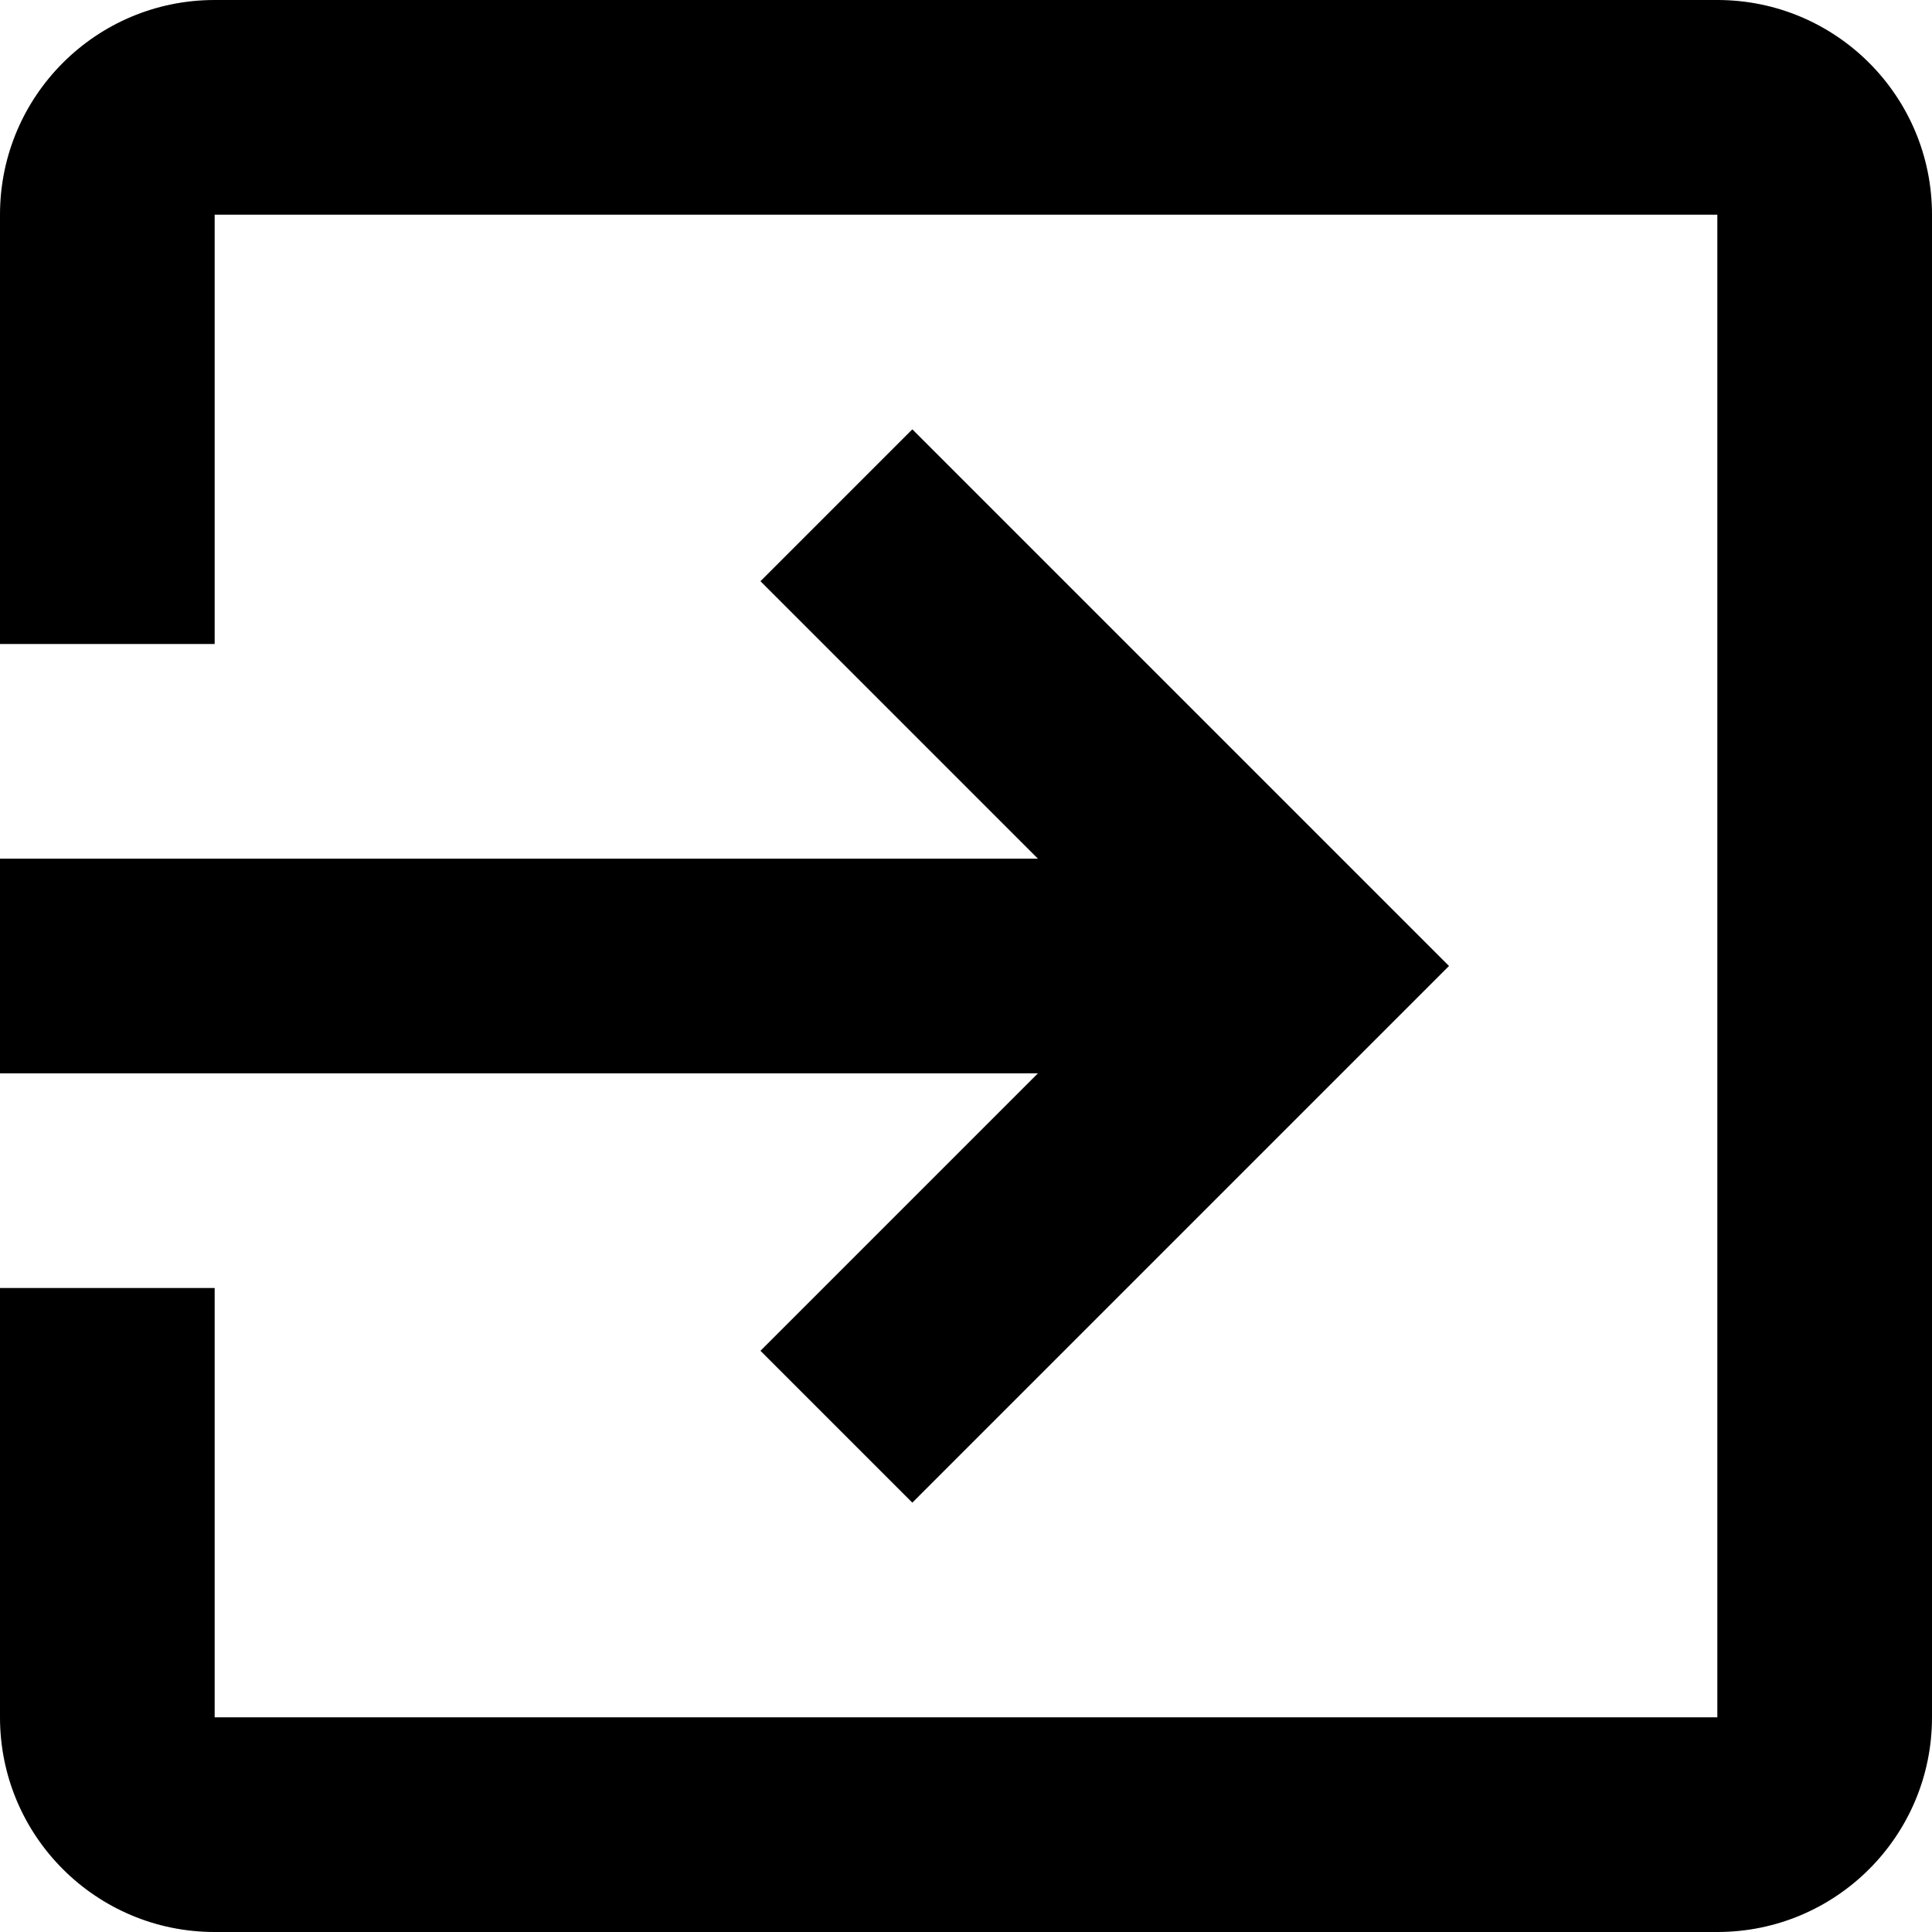
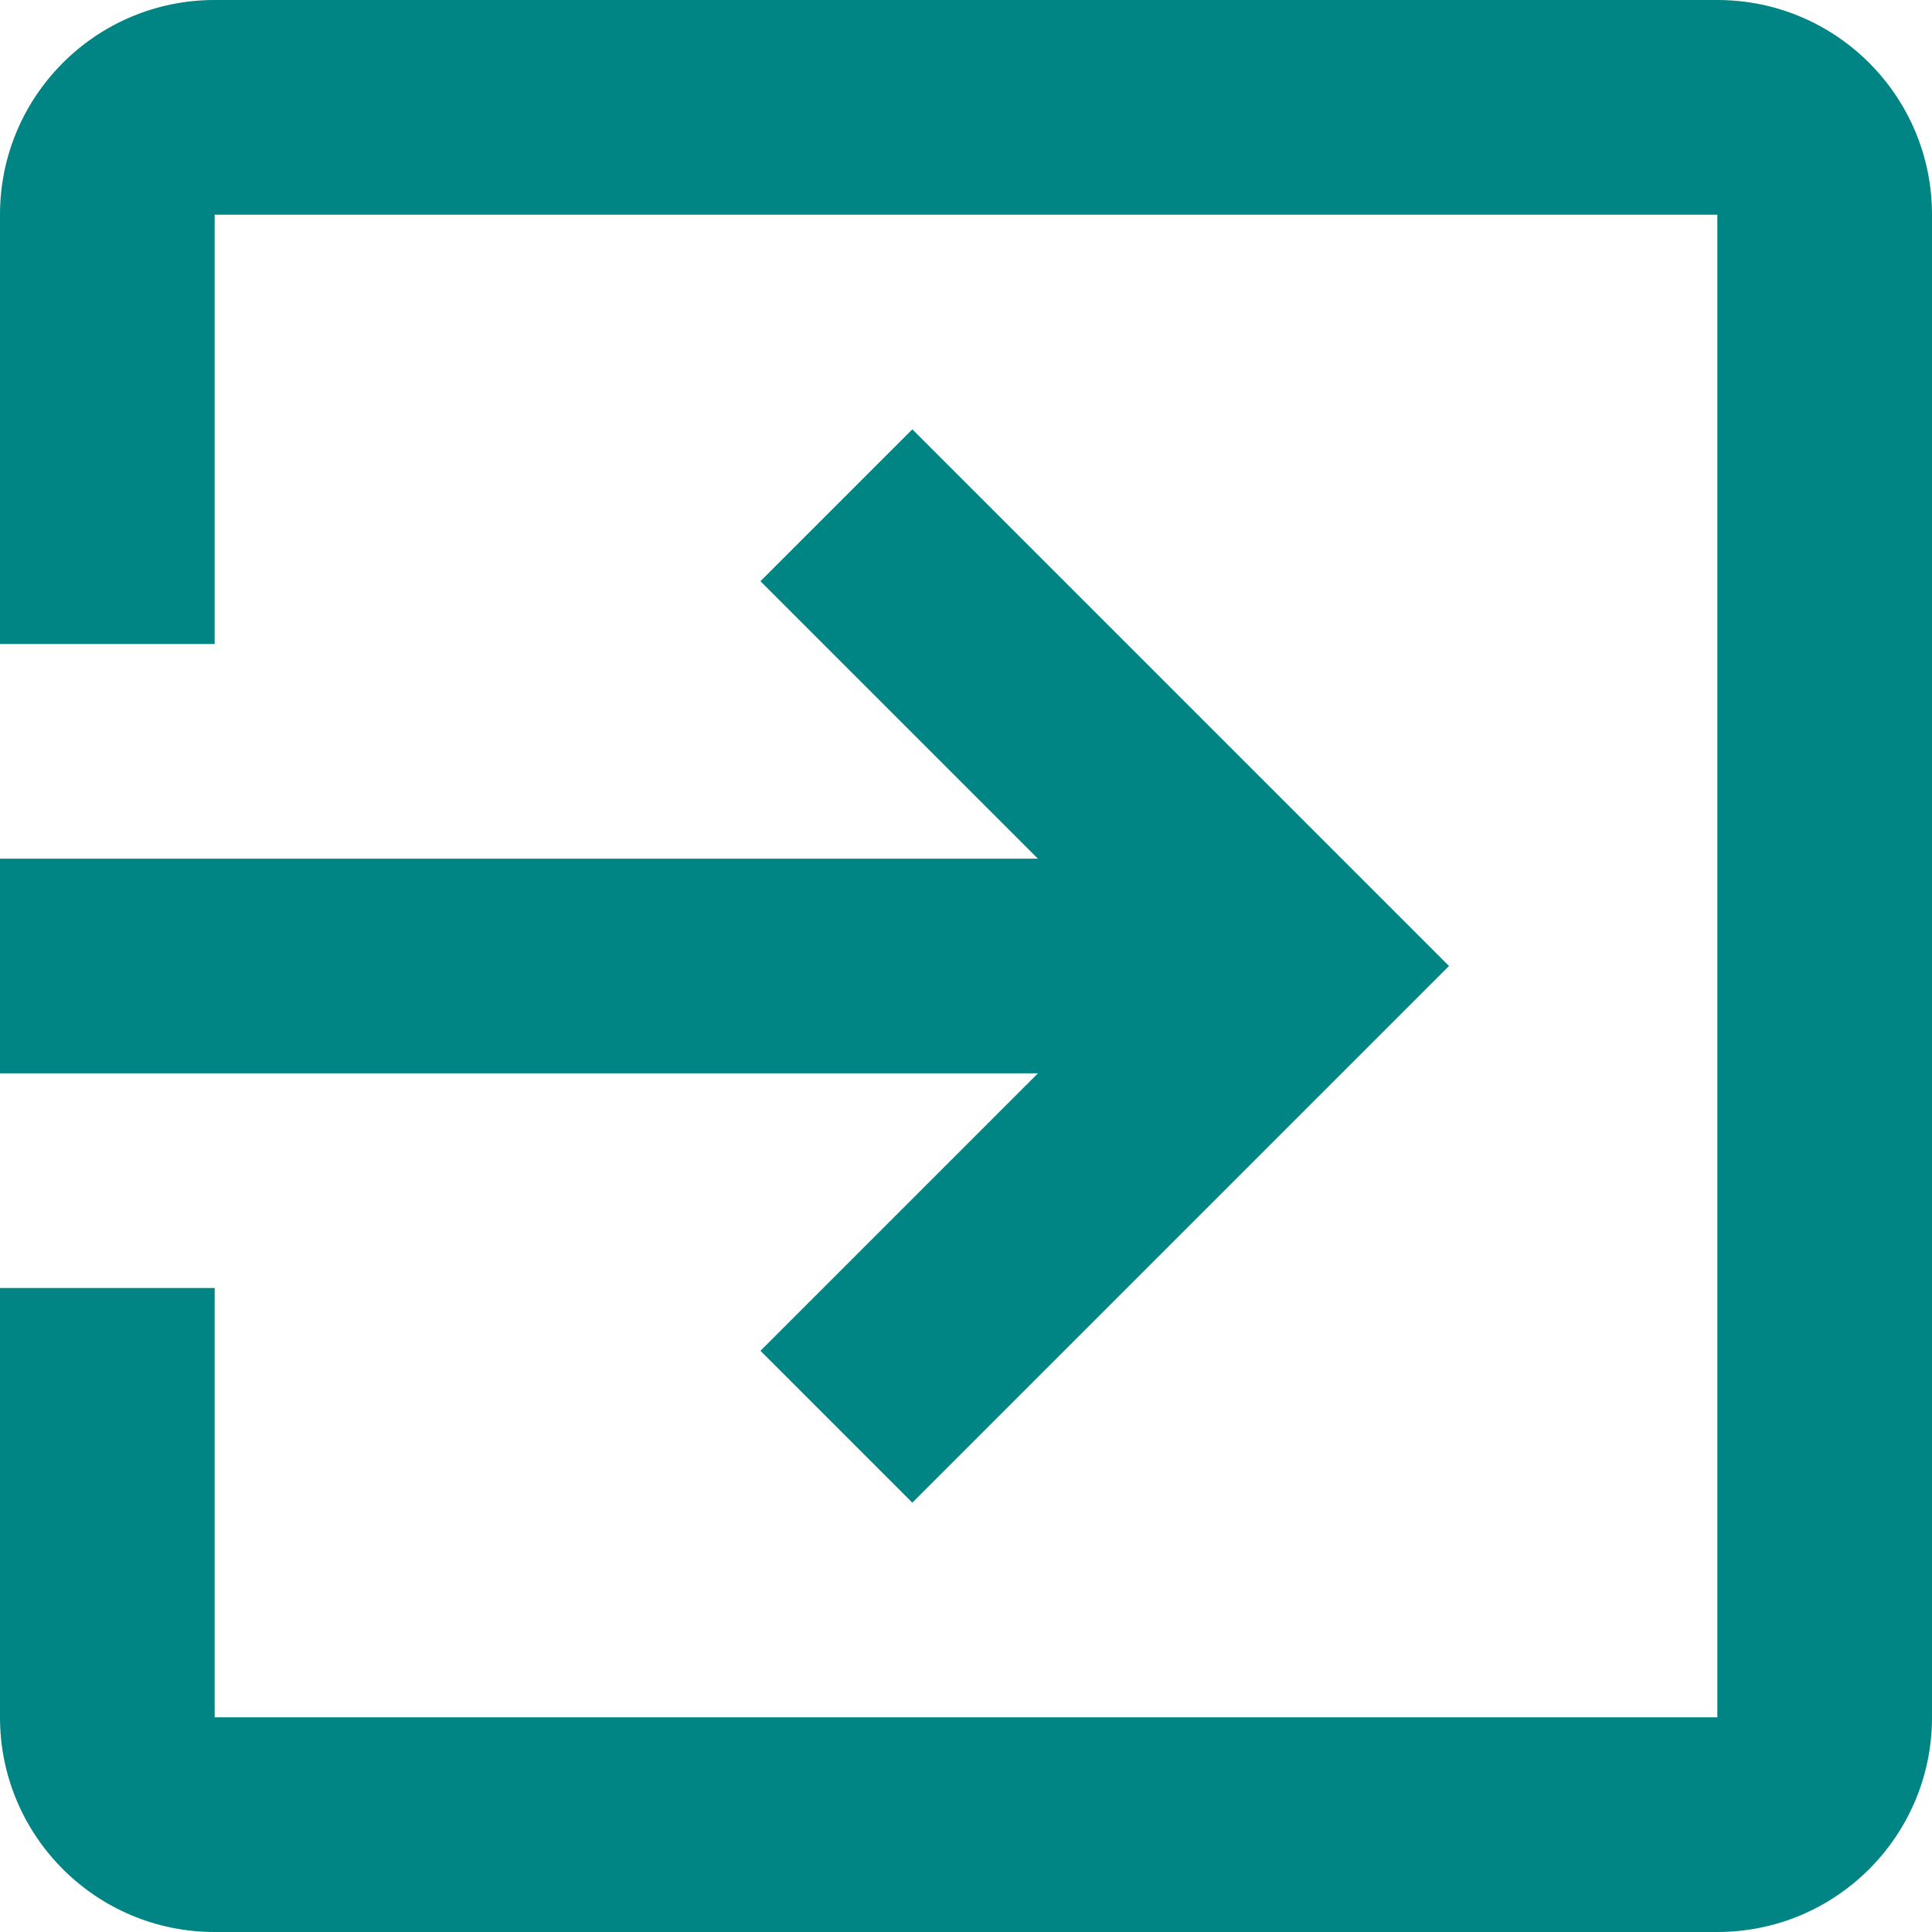
- <svg xmlns="http://www.w3.org/2000/svg" version="1.1" id="Capa_1" x="0px" y="0px" viewBox="0 0 384 384" style="enable-background:new 0 0 384 384;" xml:space="preserve">
+ <svg xmlns="http://www.w3.org/2000/svg" version="1.1" id="Capa_1" x="0px" y="0px" viewBox="0 0 384 384" style="enable-background:new 0 0 384 384;" xml:space="preserve" fill="#008484">
  <g>
    <g>
      <g>
        <path d="M341.333,0H42.667C19.093,0,0,19.093,0,42.667V128h42.667V42.667h298.667v298.667H42.667V256H0v85.333     C0,364.907,19.093,384,42.667,384h298.667C364.907,384,384,364.907,384,341.333V42.667C384,19.093,364.907,0,341.333,0z" />
        <polygon points="151.147,268.48 181.333,298.667 288,192 181.333,85.333 151.147,115.52 206.293,170.667 0,170.667 0,213.333      206.293,213.333    " />
      </g>
    </g>
  </g>
  <g>
</g>
  <g>
</g>
  <g>
</g>
  <g>
</g>
  <g>
</g>
  <g>
</g>
  <g>
</g>
  <g>
</g>
  <g>
</g>
  <g>
</g>
  <g>
</g>
  <g>
</g>
  <g>
</g>
  <g>
</g>
  <g>
</g>
</svg>
